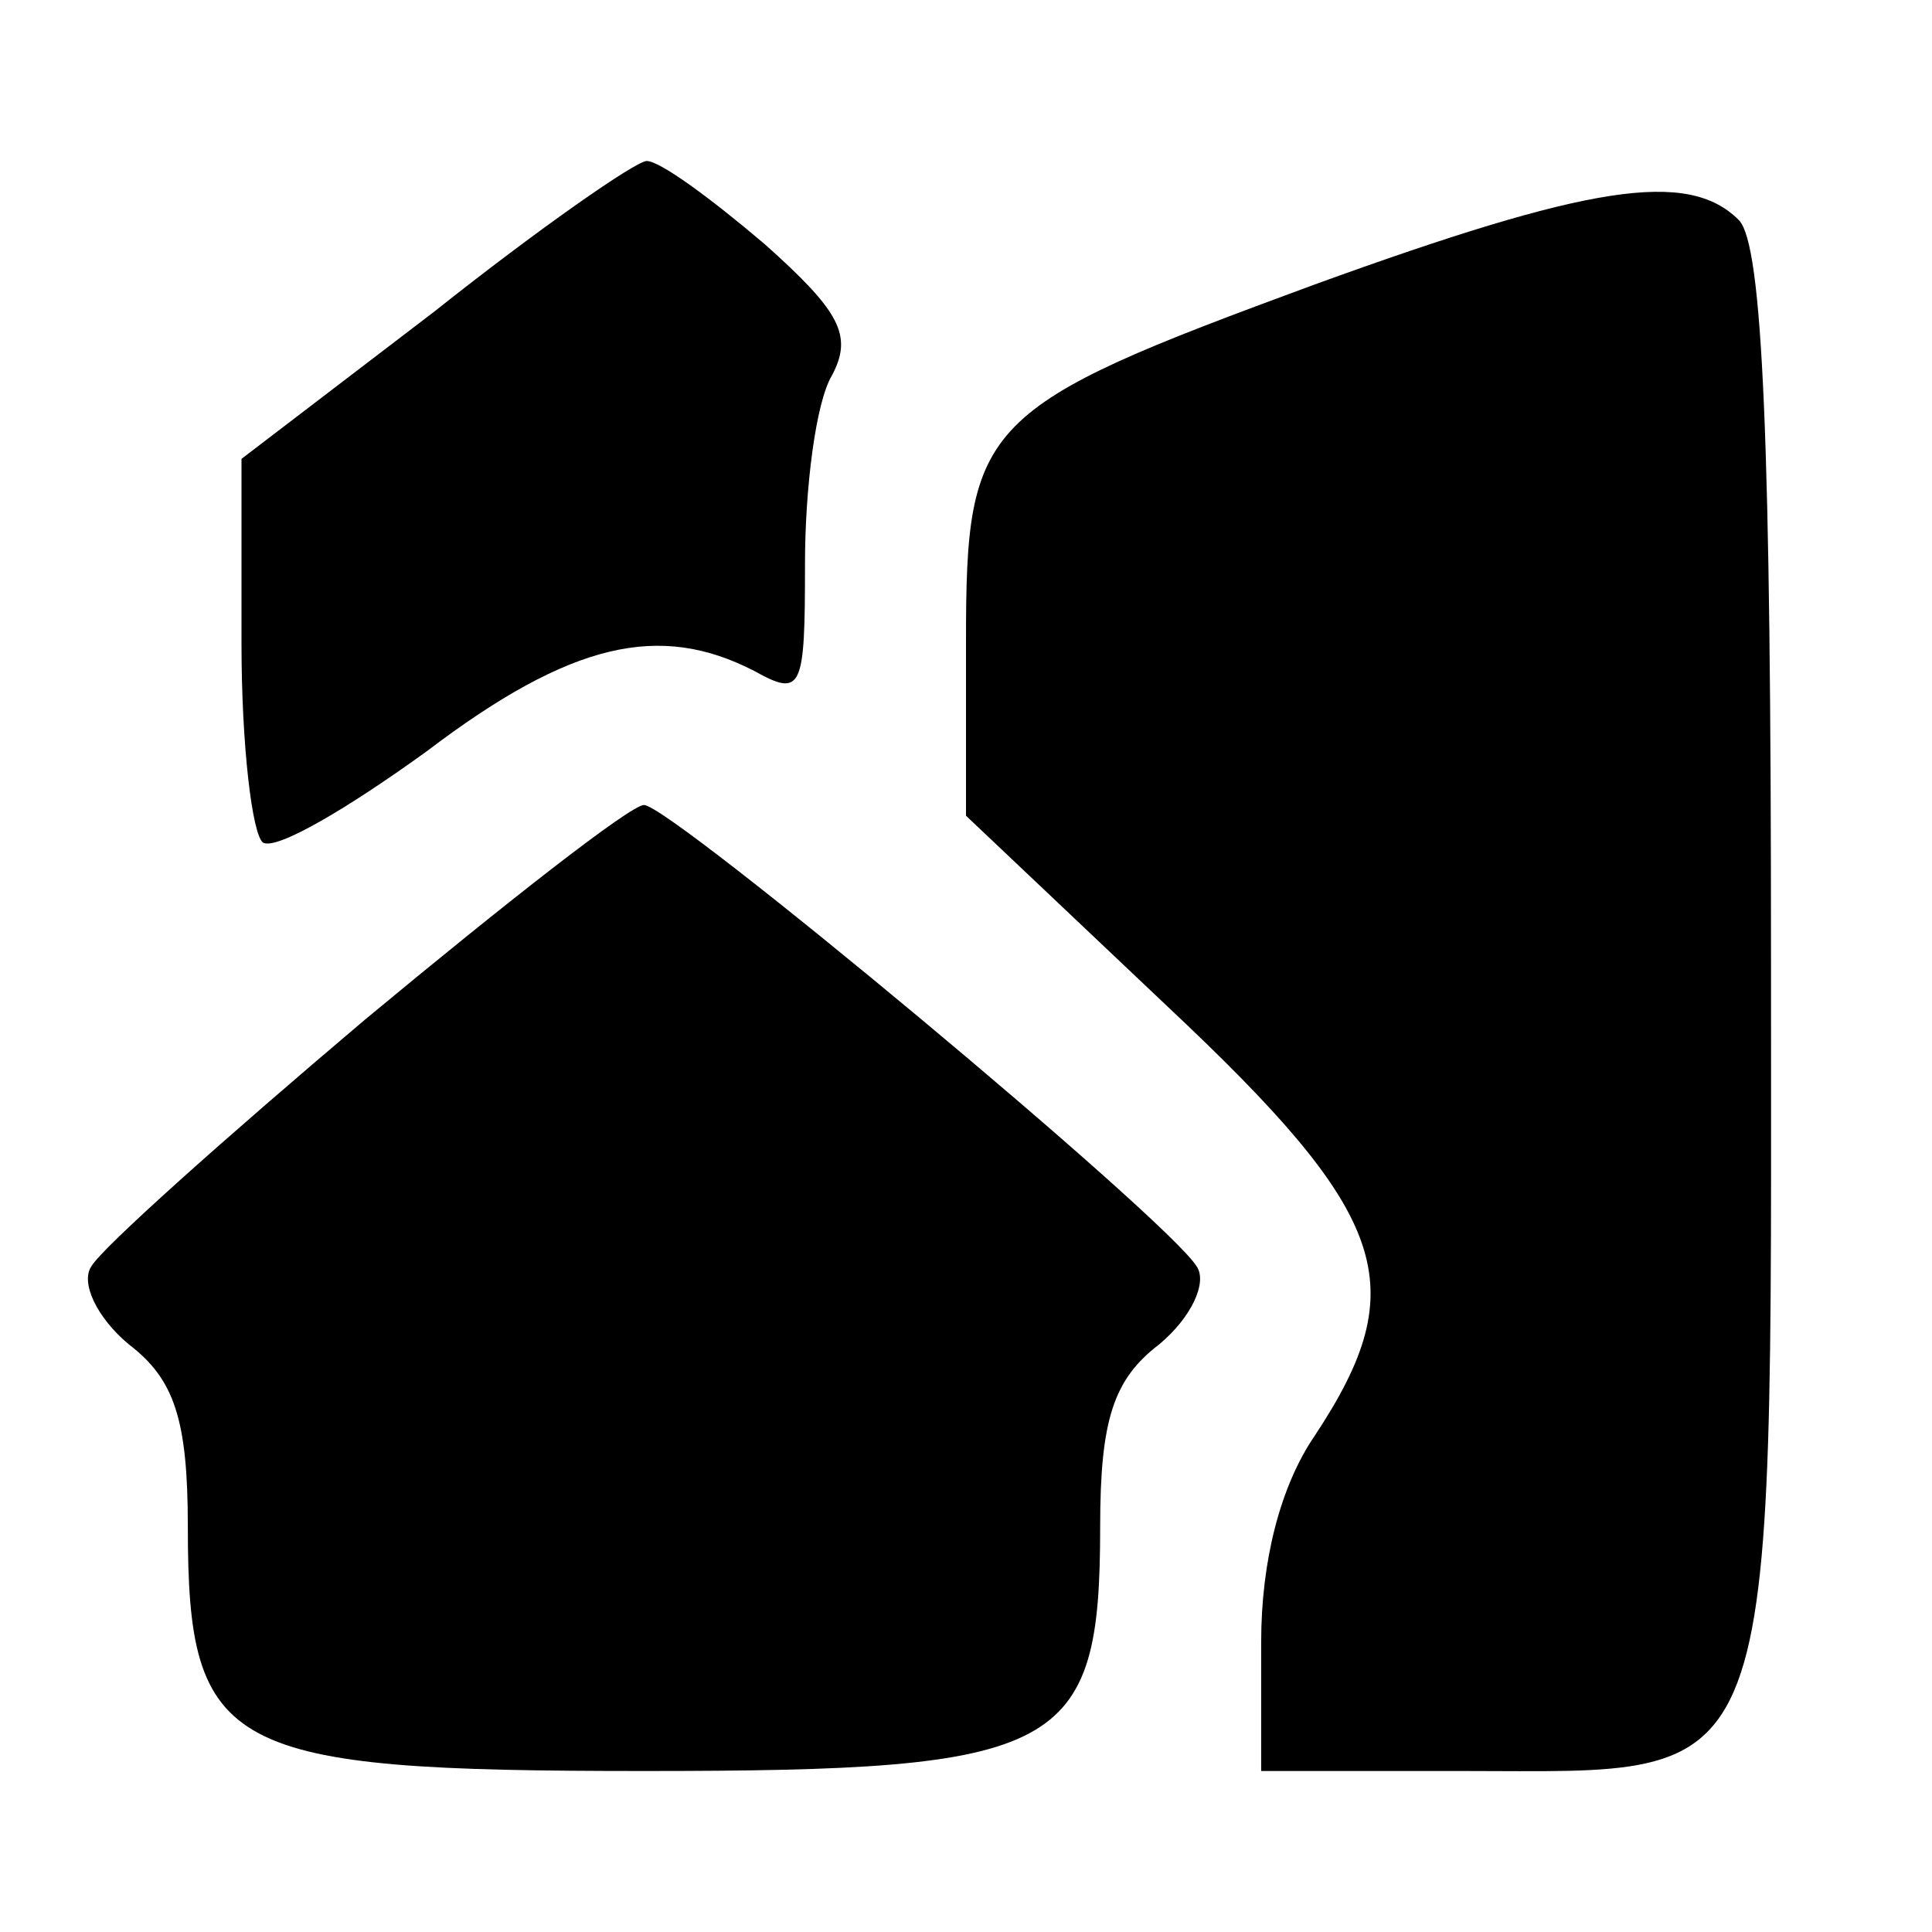
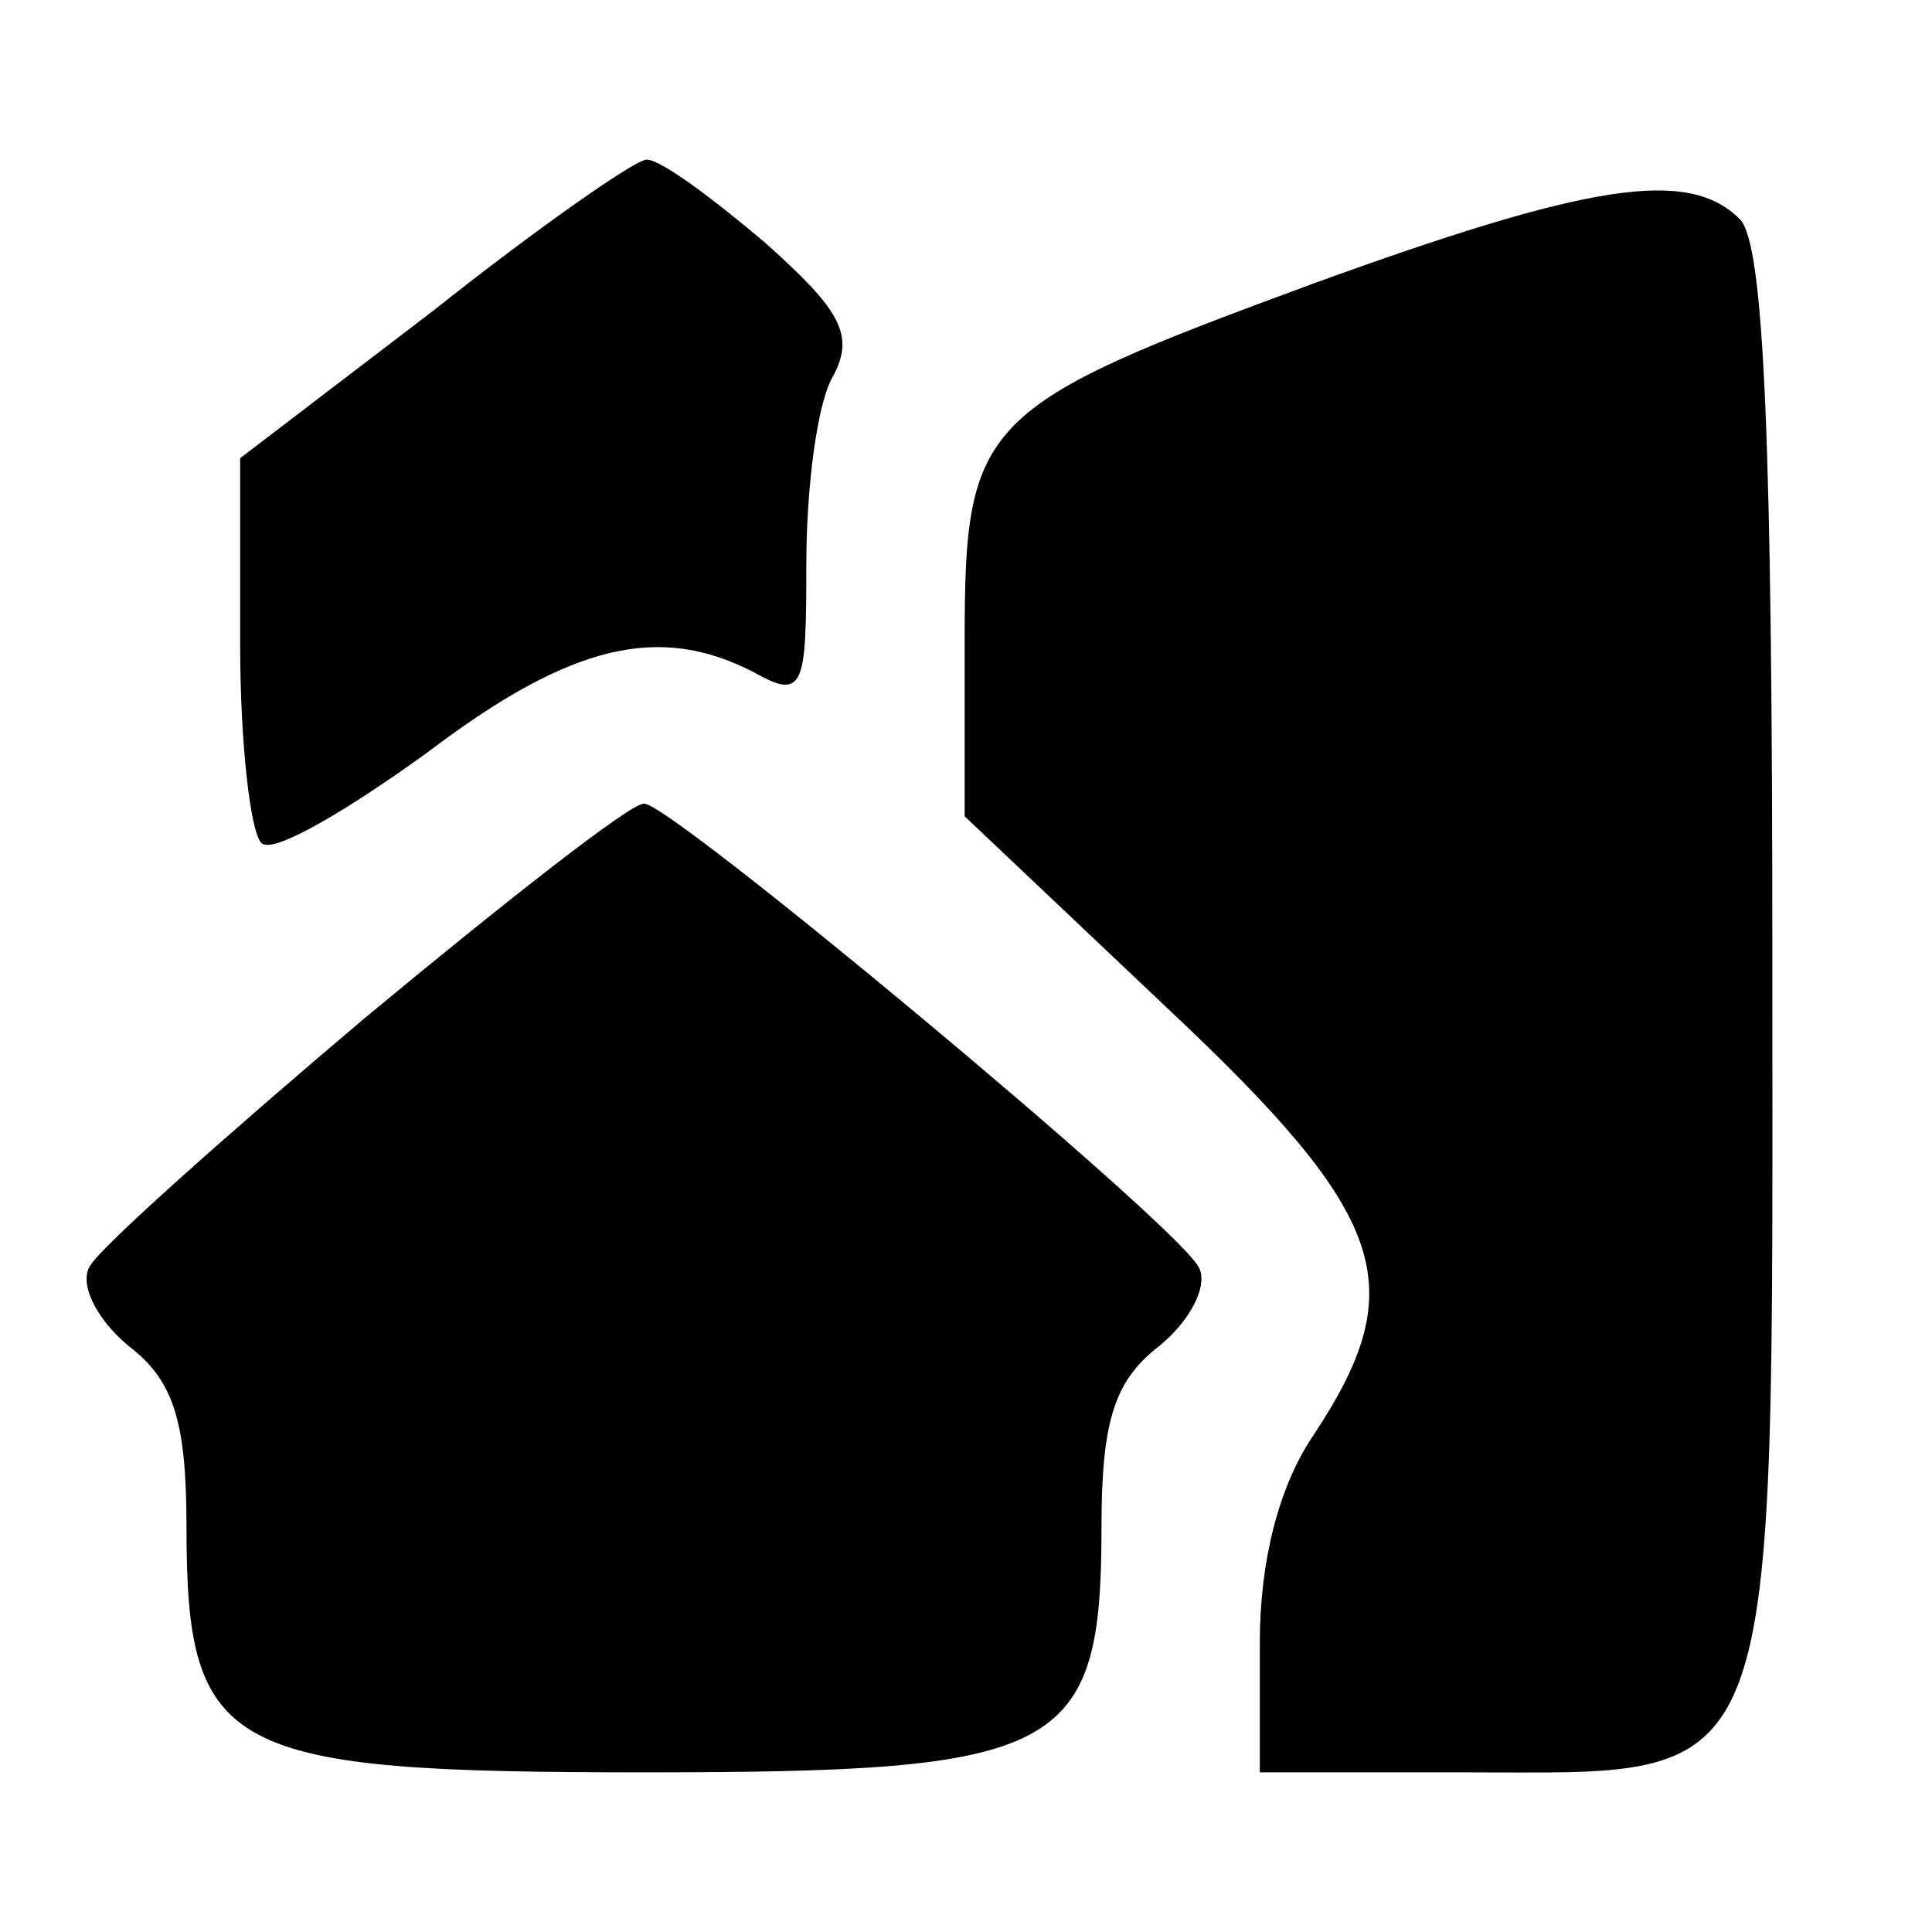
<svg xmlns="http://www.w3.org/2000/svg" version="1.0" width="72pt" height="72pt" viewBox="0 0 72 72" preserveAspectRatio="xMidYMid meet">
-   <g transform="translate(0,72) scale(0.1,-0.1)" fill="currentColor" stroke="none">
+   <g transform="translate(0,72) scale(0.1,-0.1)" fill="currentColor" stroke="currentColor">
    <path d="M162 604 l-72 -55 0 -69 c0 -38 4 -71 8 -74 5 -3 32 13 61 34 54 41 87 48 122 30 18 -10 19 -7 19 40 0 28 4 60 10 70 8 15 3 24 -25 49 -20 17 -39 31 -44 31 -4 0 -40 -25 -79 -56z" />
    <path d="M490 614 c-125 -46 -130 -51 -130 -133 l0 -65 75 -71 c83 -78 92 -104 55 -160 -13 -19 -20 -47 -20 -77 l0 -48 75 0 c120 0 115 -13 115 303 0 191 -3 266 -12 275 -19 19 -56 13 -158 -24z" />
    <path d="M136 340 c-52 -44 -98 -85 -102 -92 -4 -6 2 -19 14 -29 17 -13 22 -28 22 -68 0 -84 14 -91 170 -91 156 0 170 7 170 91 0 40 5 55 22 68 12 10 18 23 14 29 -11 18 -196 172 -206 172 -5 0 -51 -36 -104 -80z" />
  </g>
</svg>
